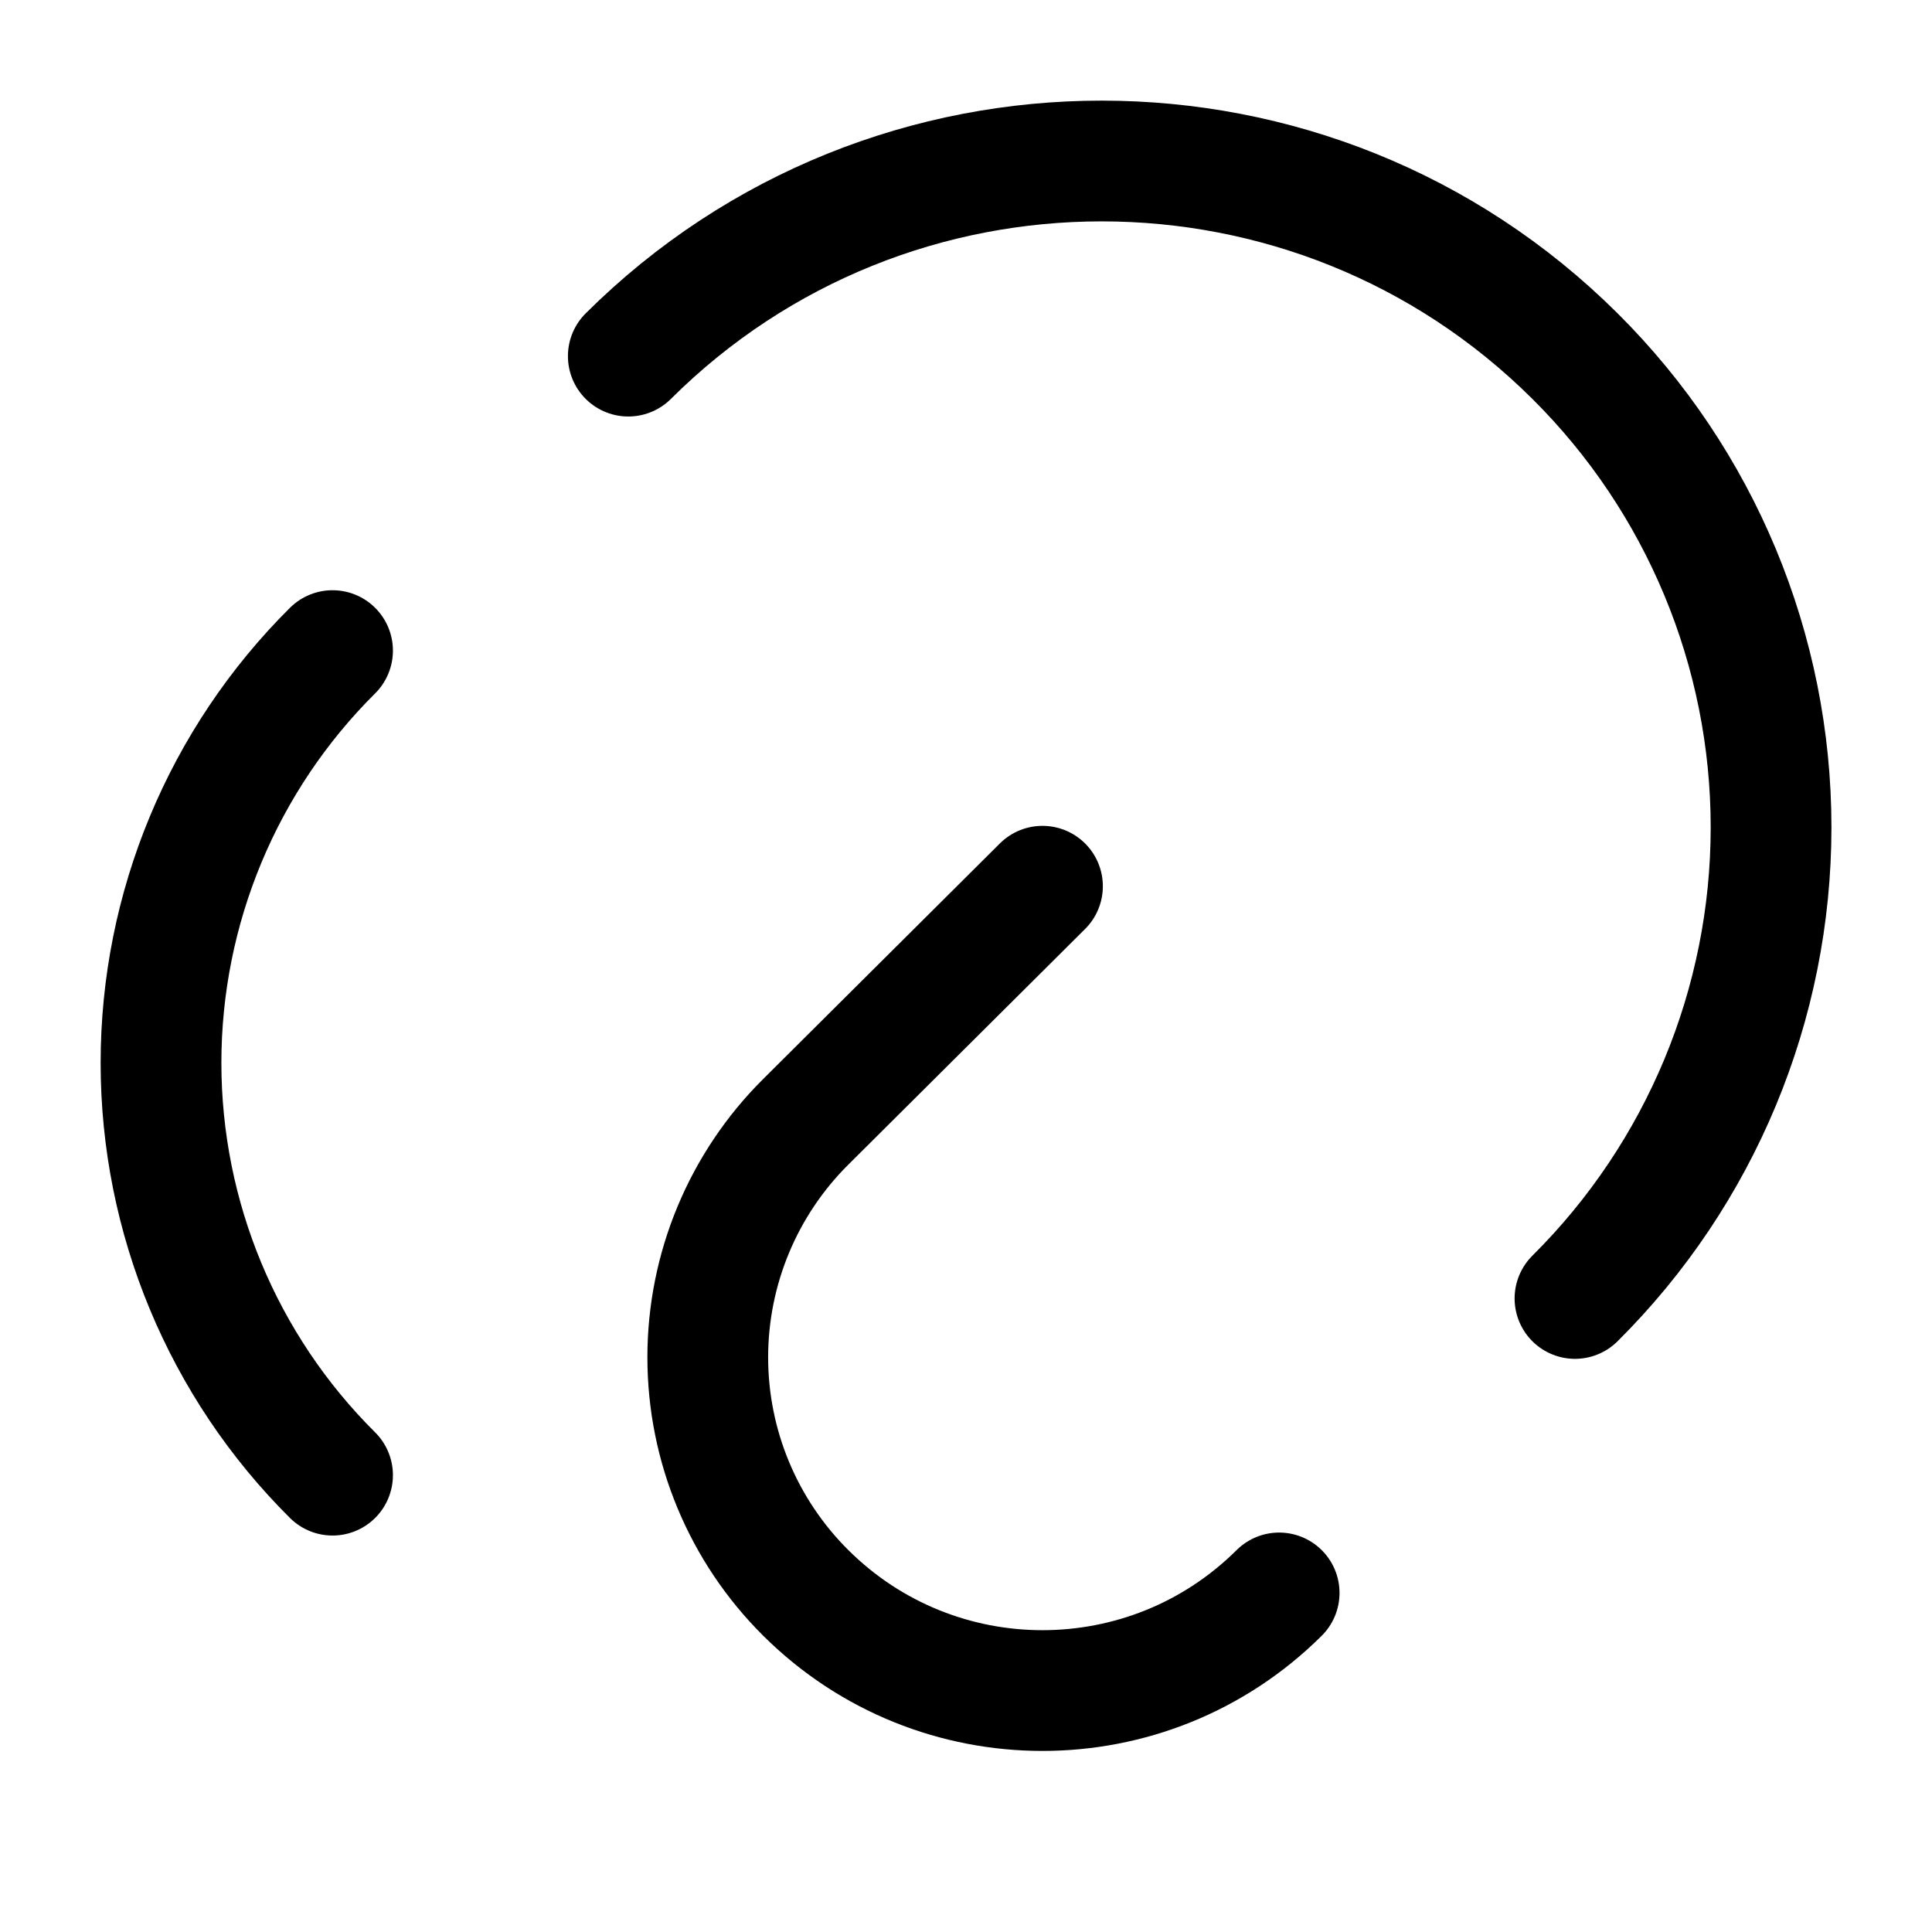
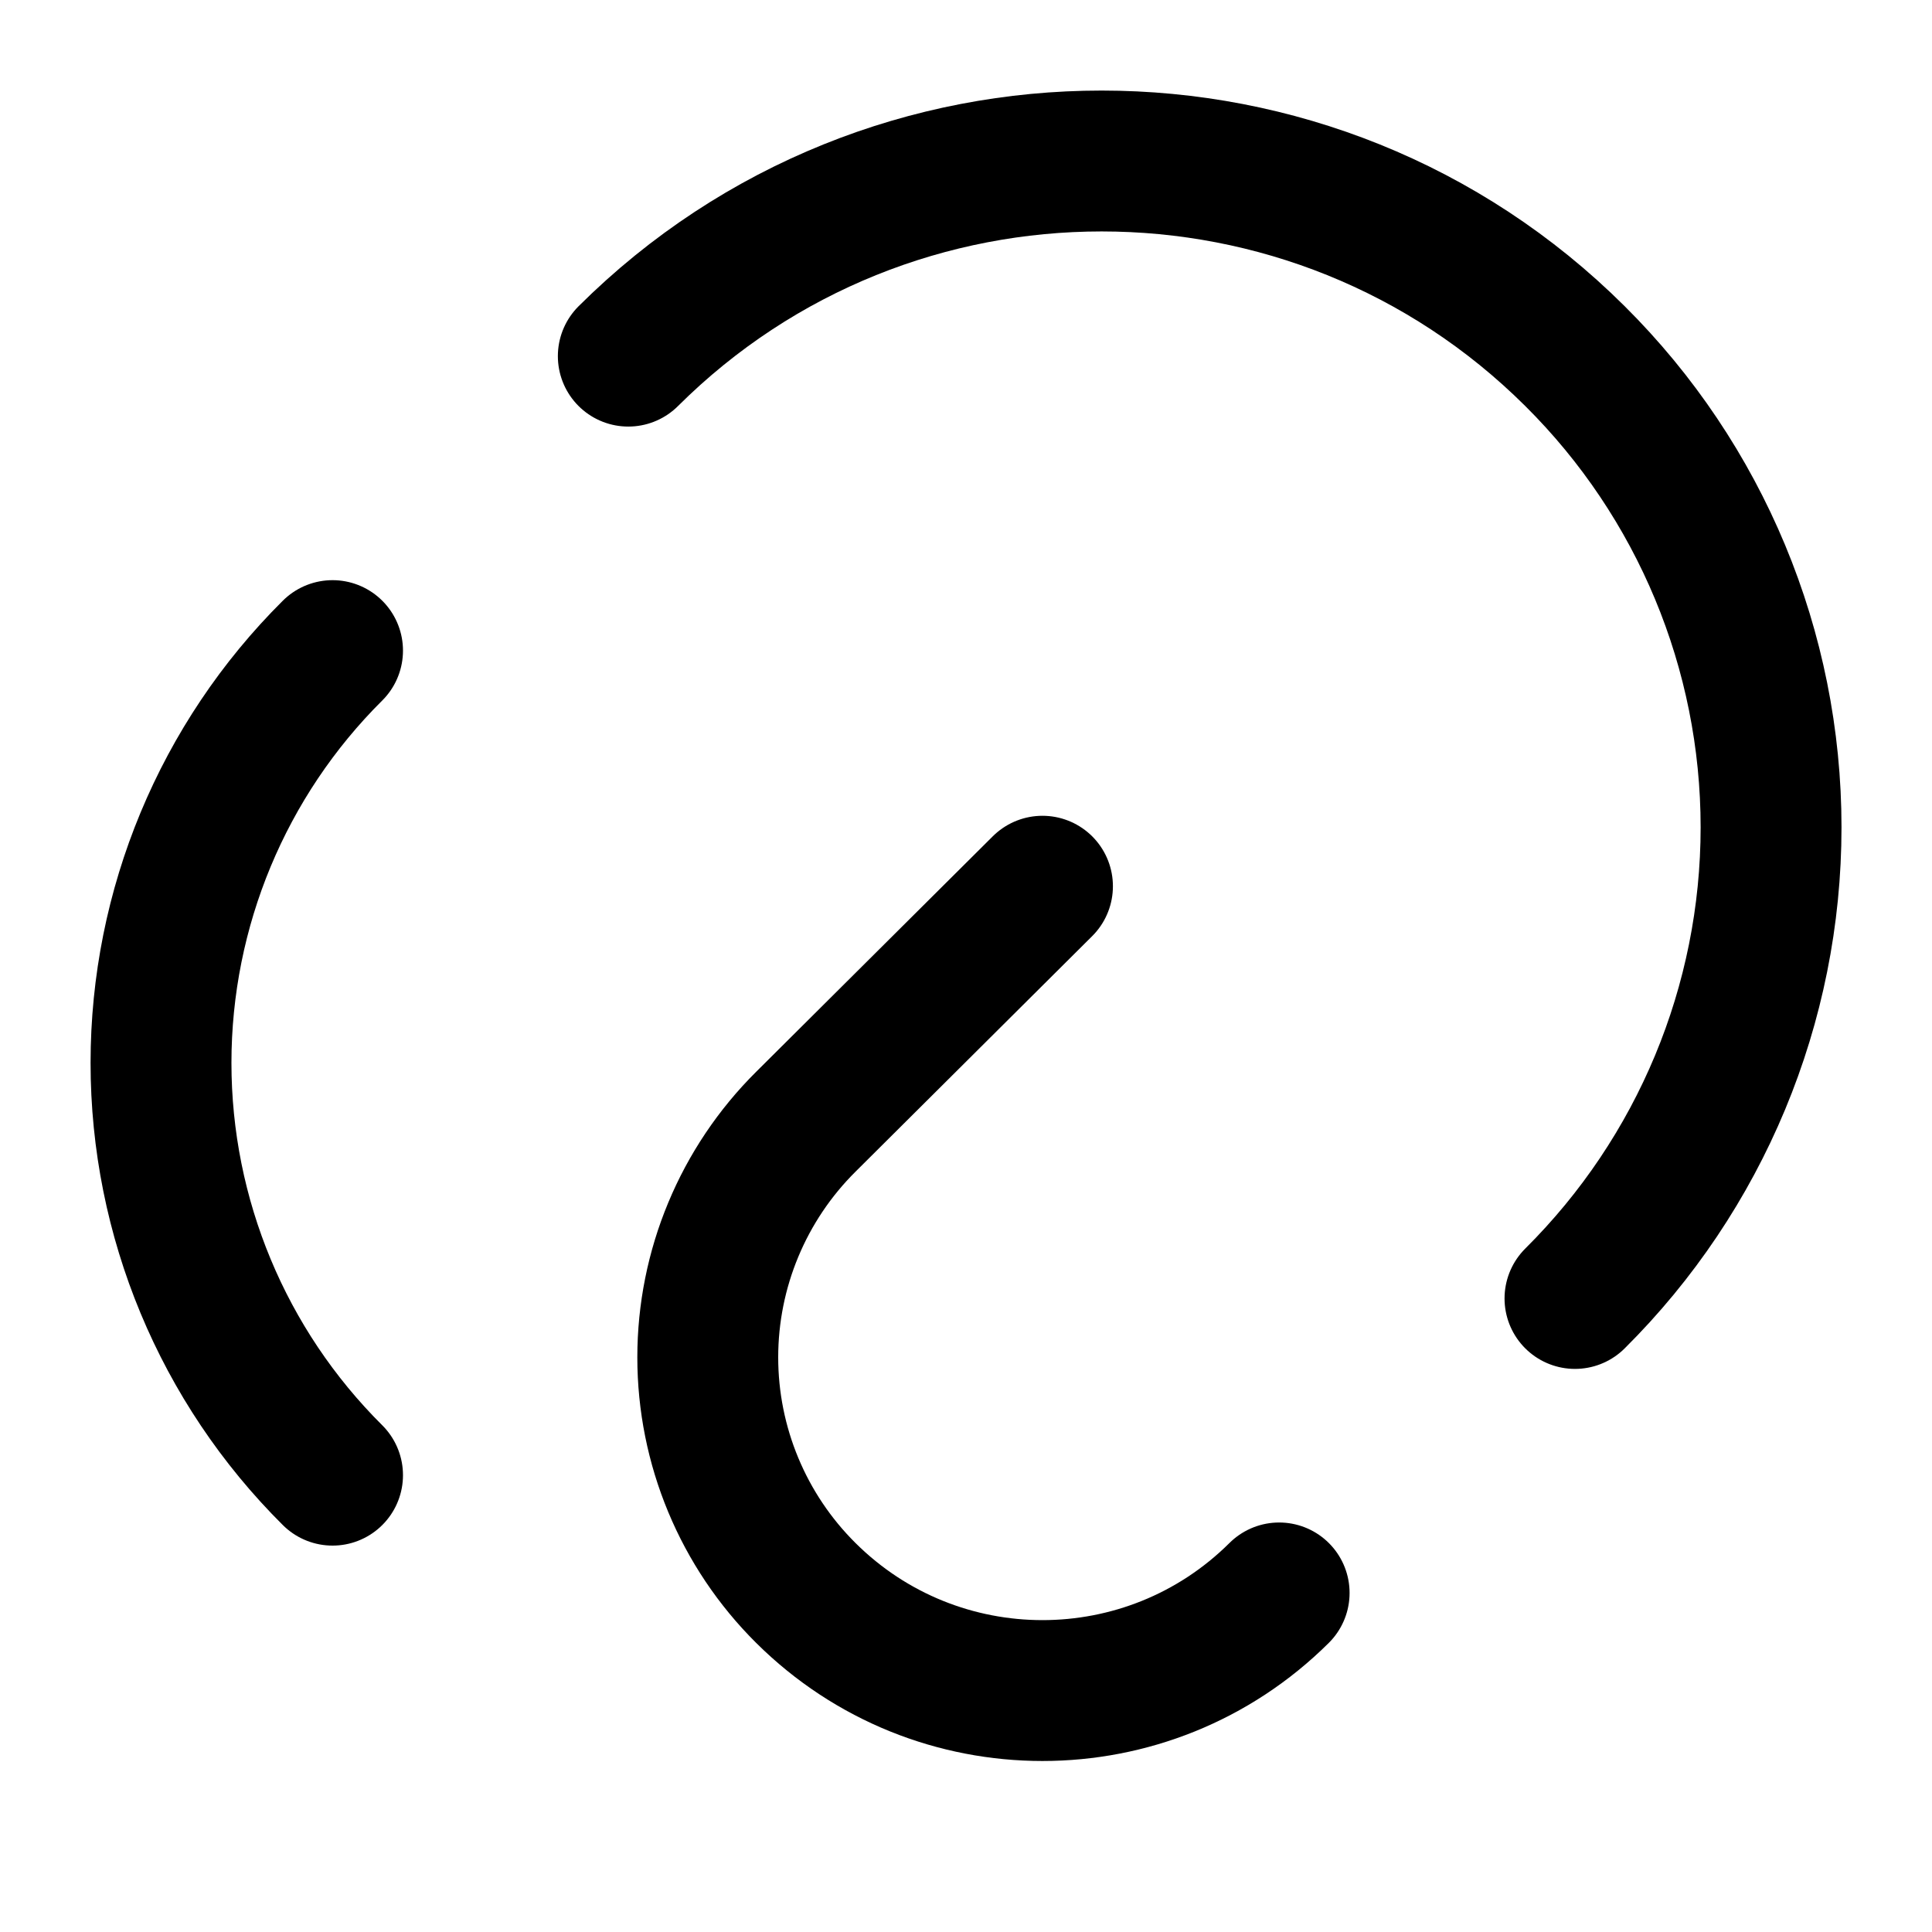
<svg xmlns="http://www.w3.org/2000/svg" width="32" height="32" viewBox="0 0 24 24">
-   <path fill="none" stroke="currentColor" stroke-linecap="round" stroke-width="1.5" d="M19.565 16.13a8.25 8.25 0 0 0 0-11.706c-3.248-3.232-8.512-3.232-11.76 0m8.085 15.364a4.17 4.17 0 0 1-5.88 0a4.125 4.125 0 0 1 0-5.853l2.94-2.926M4.131 8.082a7.22 7.22 0 0 0 0 10.243" />
+   <path fill="none" stroke="currentColor" stroke-linecap="round" stroke-width="1.75" d="M19.565 16.13a8.25 8.25 0 0 0 0-11.706c-3.248-3.232-8.512-3.232-11.76 0m8.085 15.364a4.17 4.17 0 0 1-5.88 0a4.125 4.125 0 0 1 0-5.853l2.94-2.926M4.131 8.082a7.22 7.22 0 0 0 0 10.243" />
</svg>
